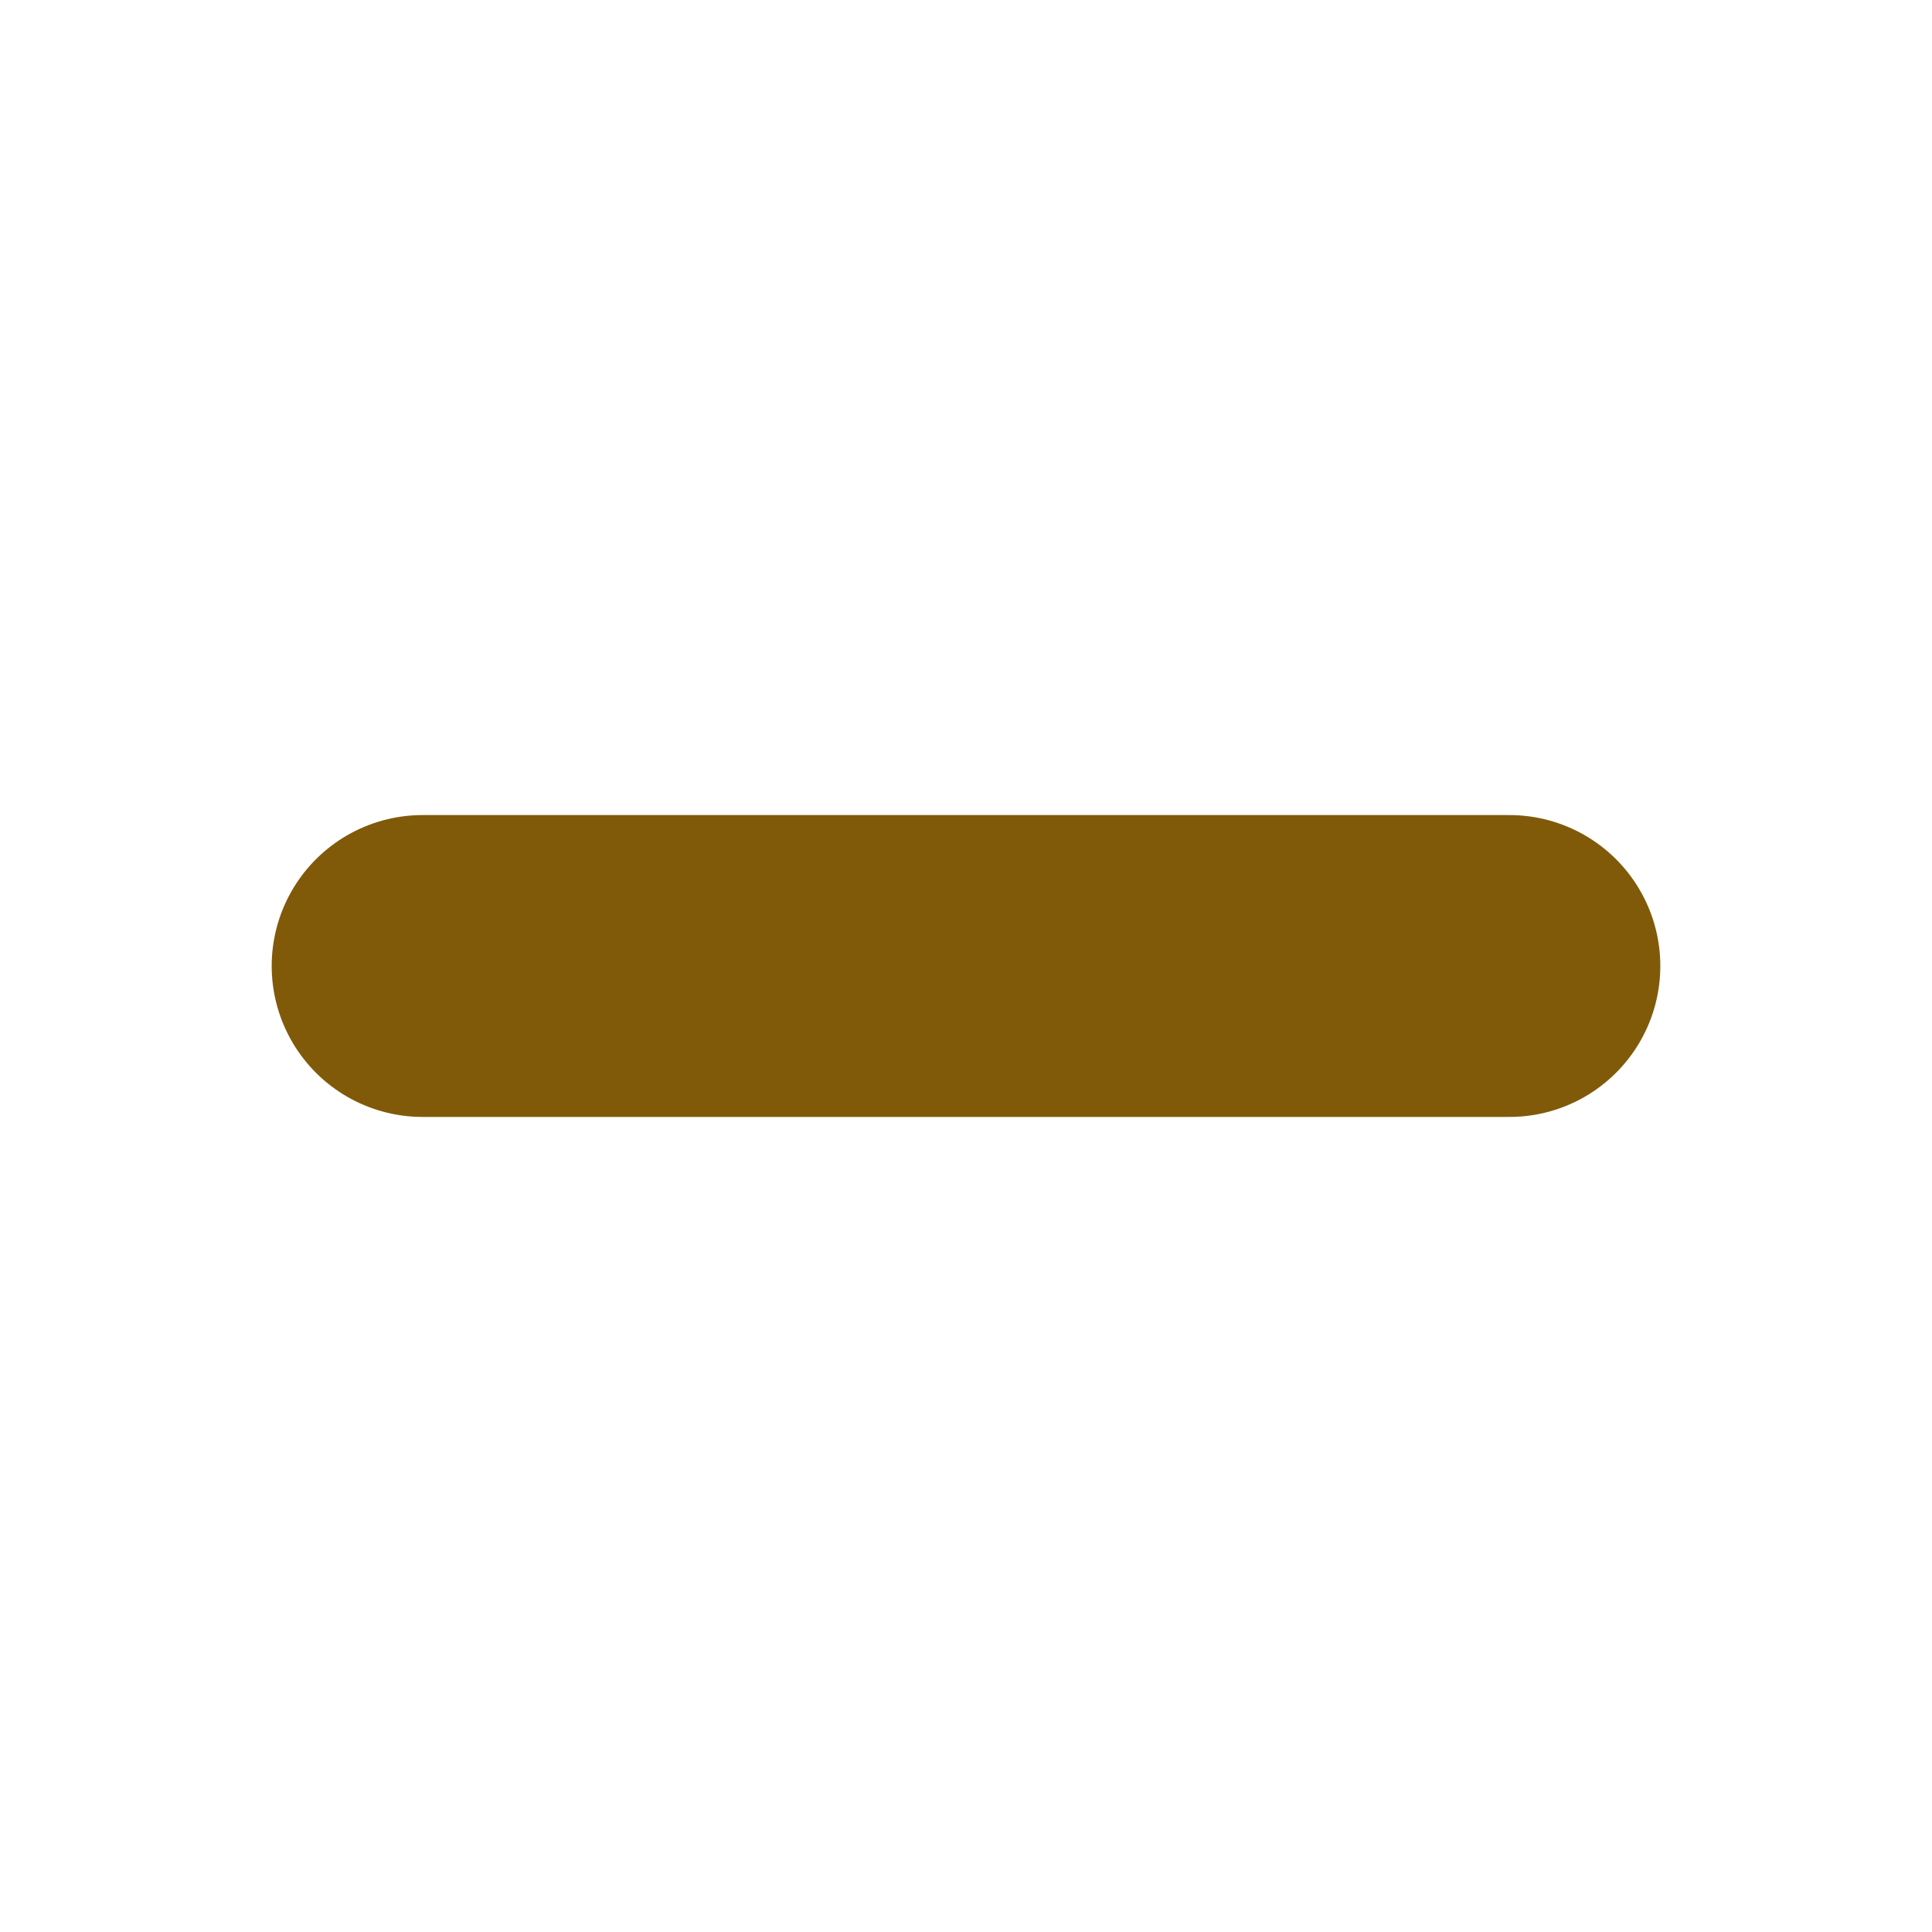
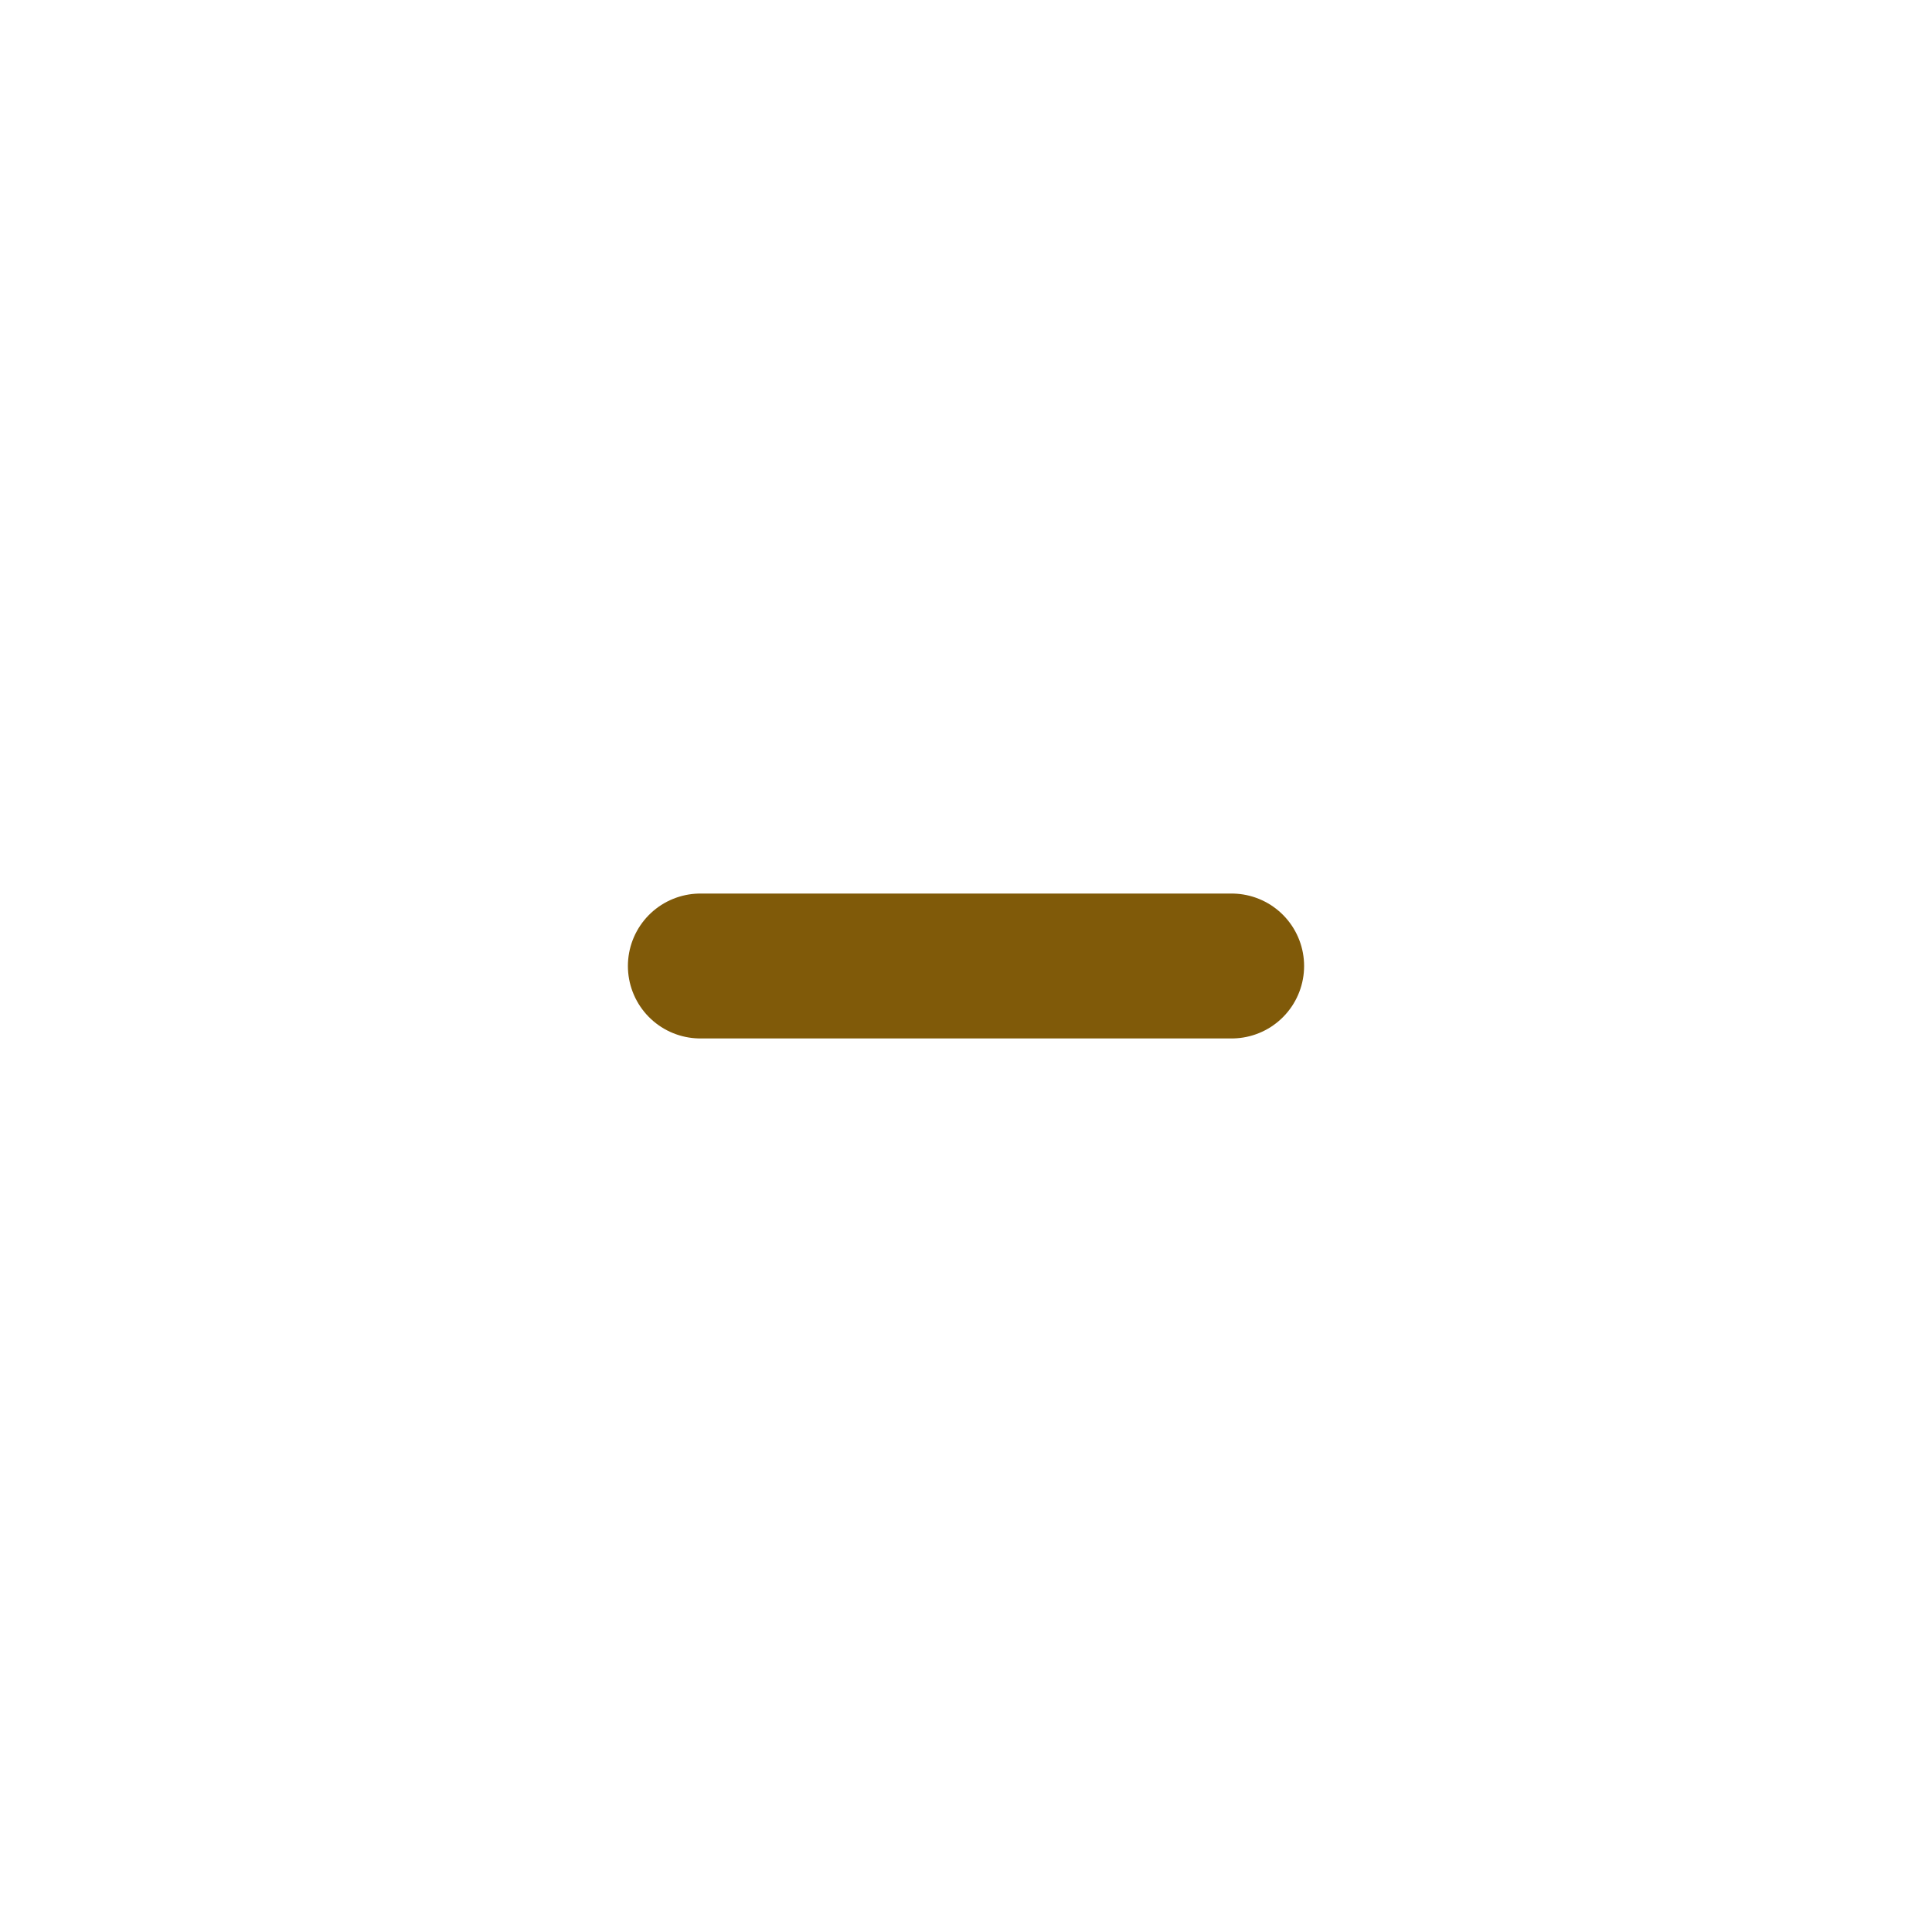
- <svg xmlns="http://www.w3.org/2000/svg" width="8" height="8" viewBox="0 0 8 8" fill="none" aria-hidden="true">
-   <path d="M1.75 4H6.25" stroke="#805A09" stroke-width="1.25" stroke-linecap="round" />
+ <svg xmlns="http://www.w3.org/2000/svg" width="20" height="20" viewBox="0 0 20 20" fill="none" aria-hidden="true">
+   <path d="M7.25 10h5.5" stroke="#805A09" stroke-width="1.5" stroke-linecap="round" />
</svg>
